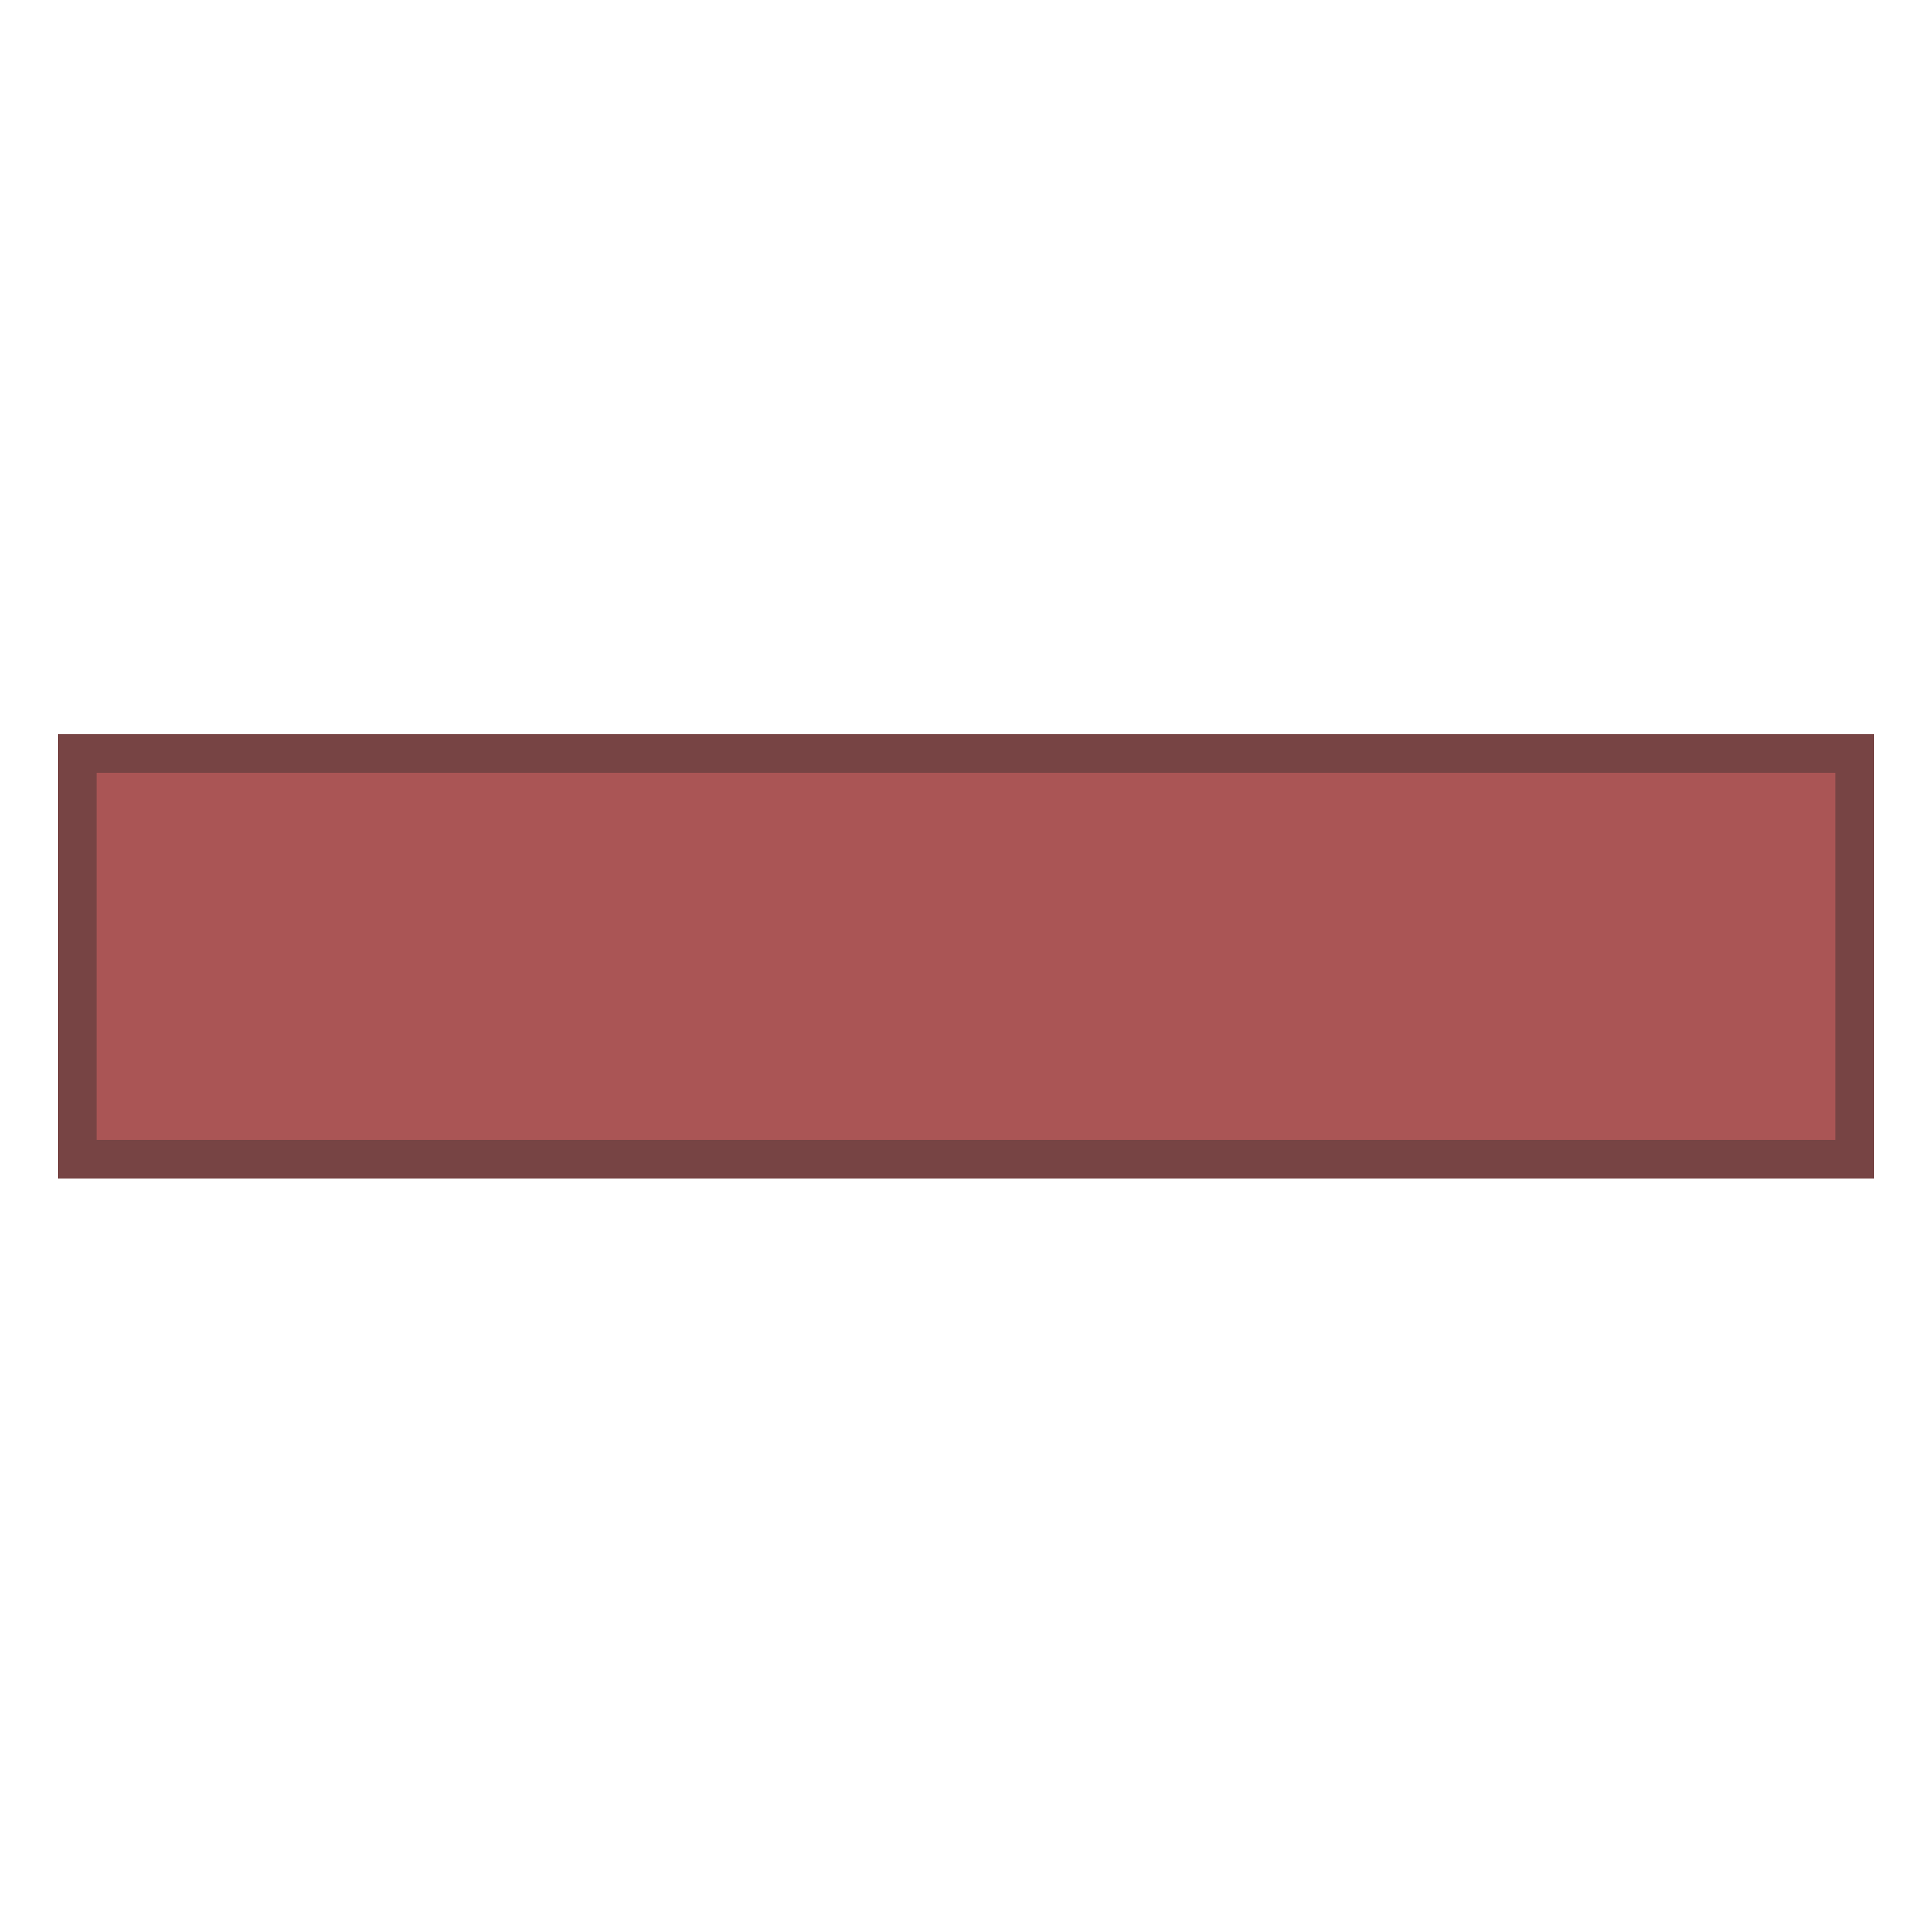
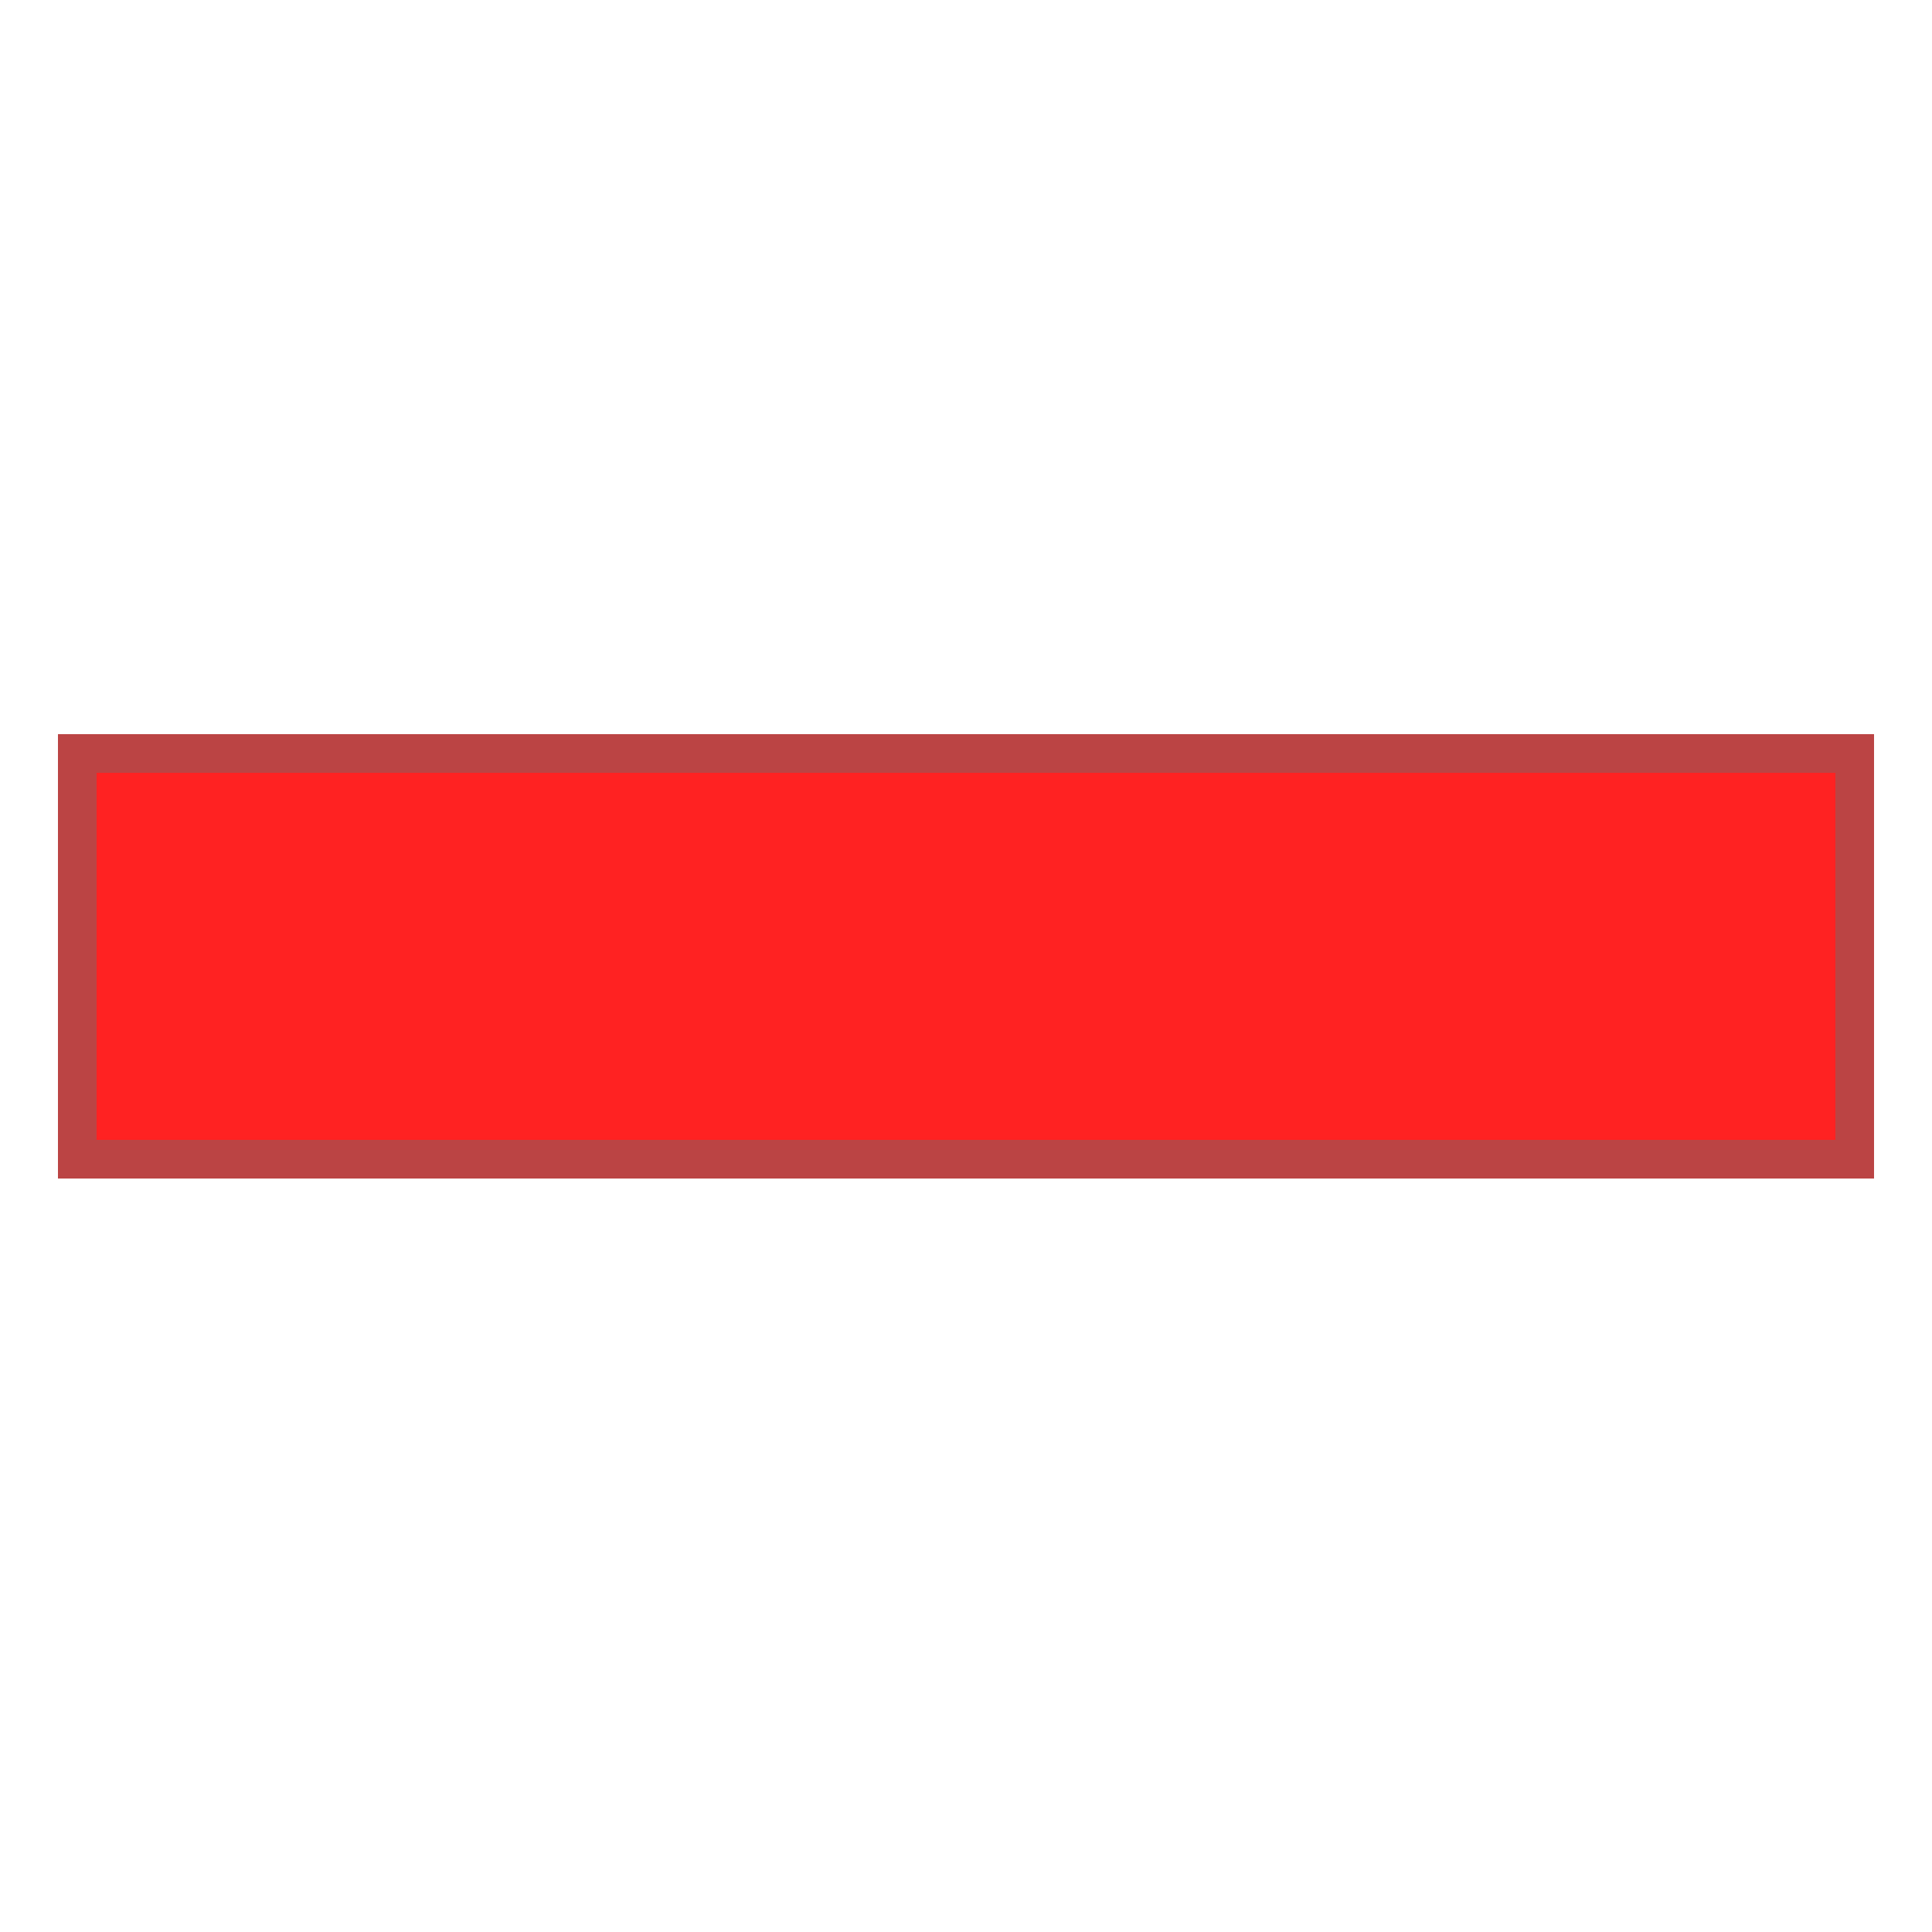
<svg xmlns="http://www.w3.org/2000/svg" width="100px" height="100px" viewBox="0 0 100 100" version="1.1">
-   <path style="fill:#AA5555;stroke:#774444;stroke-width:2;" d="m 4,60 0,-21 92,0 0,21 z" />
+   <path style="fill:#FF2222;stroke:#BB4444;stroke-width:2;" d="m 4,60 0,-21 92,0 0,21 z" />
</svg>
